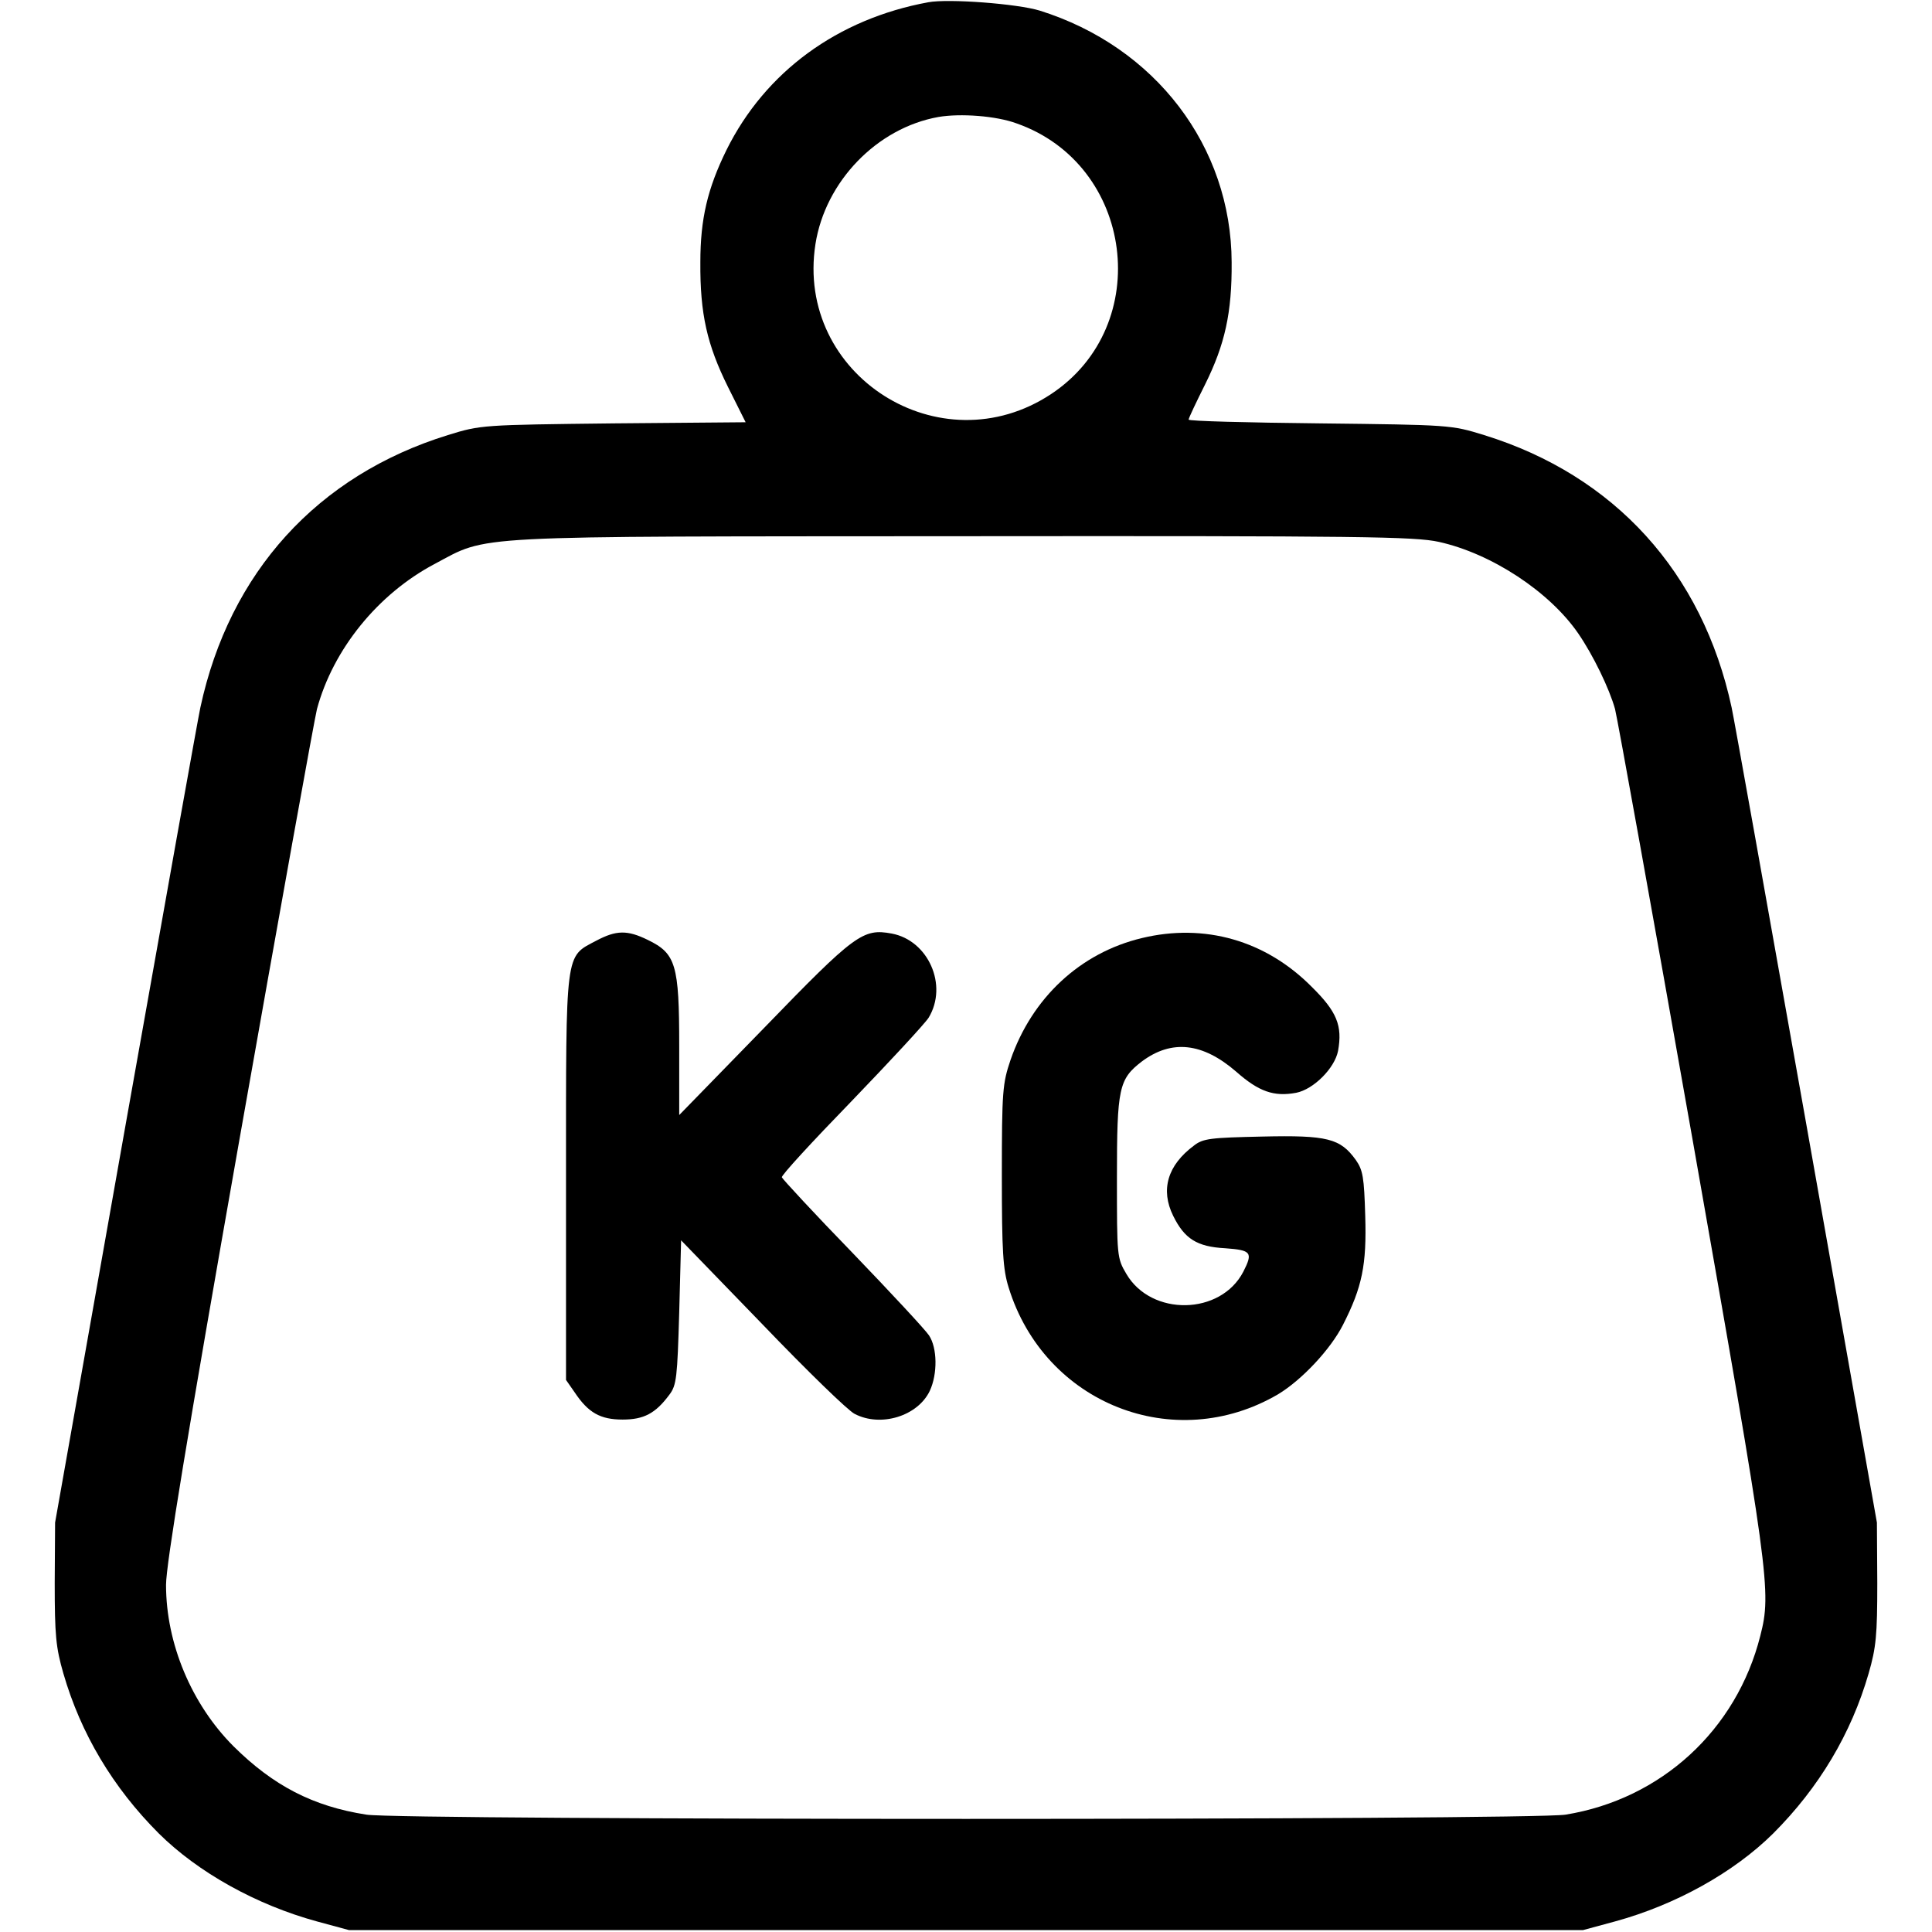
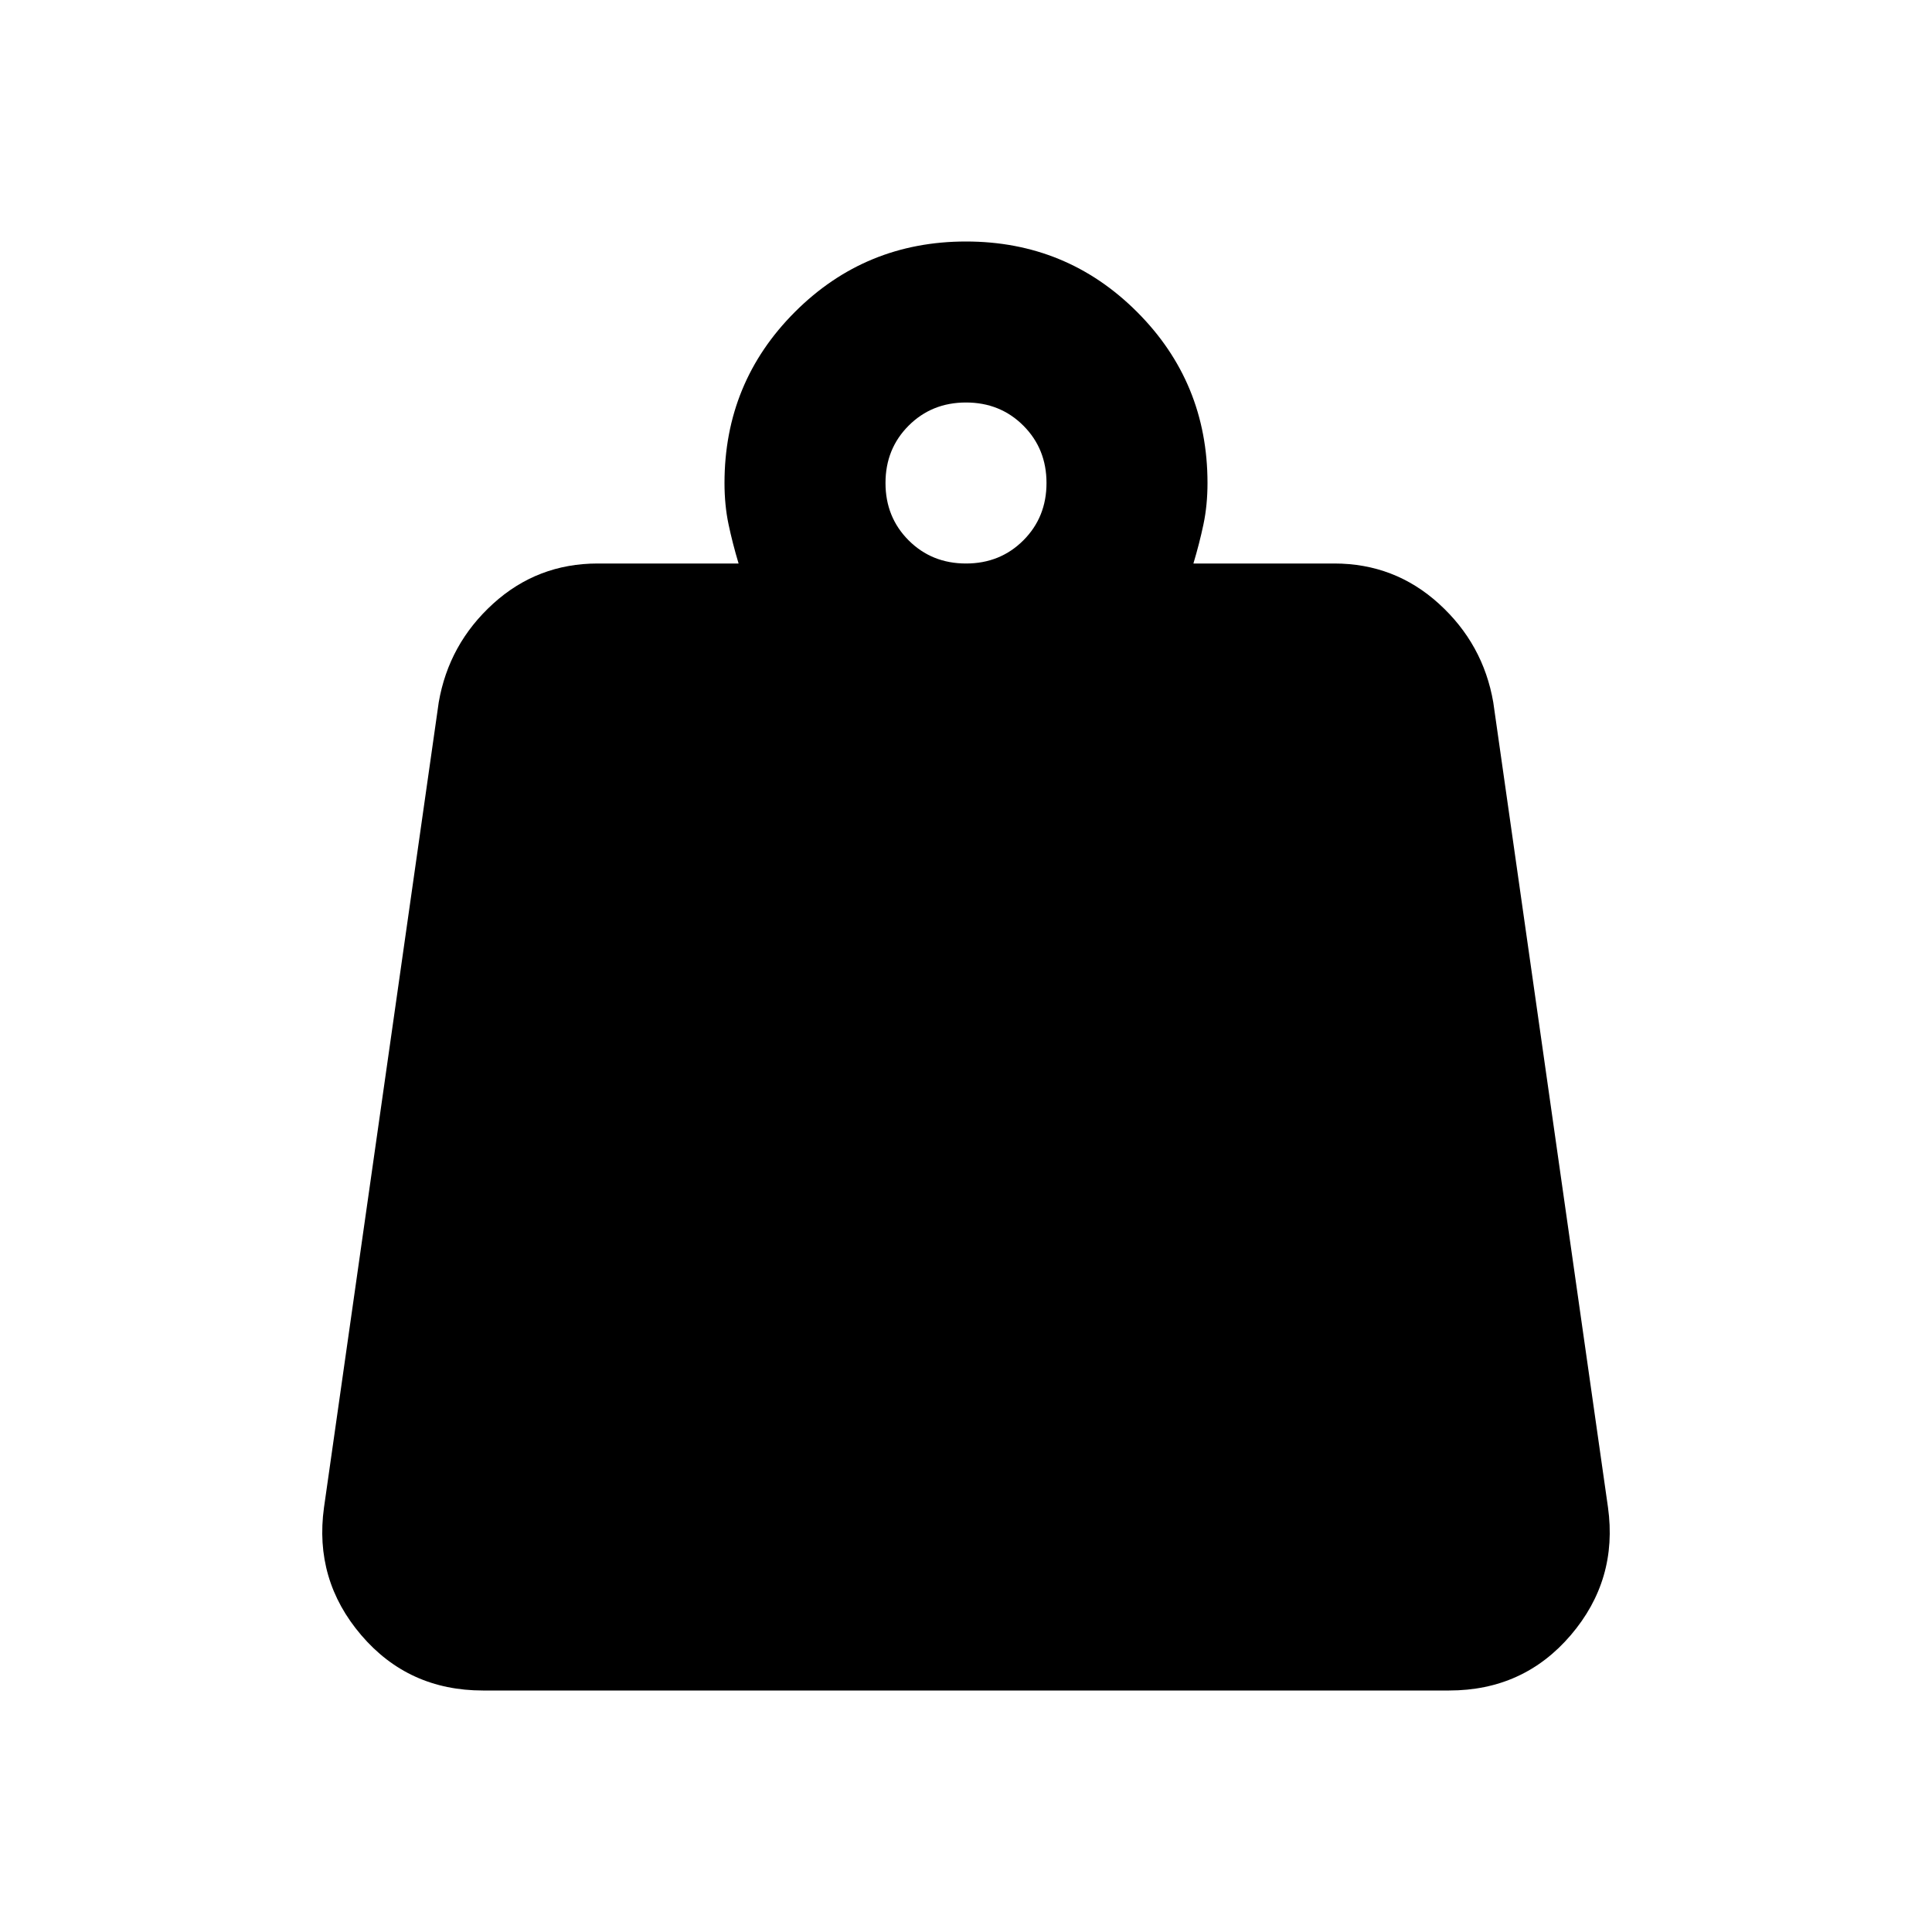
- <svg xmlns="http://www.w3.org/2000/svg" version="1.0" width="512pt" height="512pt" viewBox="0 0 512 512" preserveAspectRatio="xMidYMid meet">
-   <g transform="translate(0,512) scale(0.1,-0.1)" fill="#000000" stroke="none">
-     <path d="M2460 5114 c-240 -44 -432 -184 -535 -392 -50 -102 -69 -182 -69 -297 -1 -137 18 -219 73 -330 l47 -94 -350 -3 c-348 -4 -352 -4 -439 -31 -346 -107 -579 -364 -656 -722 -6 -27 -95 -525 -198 -1105 l-187 -1055 -1 -160 c0 -138 3 -171 23 -240 46 -159 131 -302 253 -424 104 -103 258 -189 419 -233 l85 -23 1635 0 1635 0 85 23 c161 44 315 130 419 233 122 122 207 265 253 424 20 69 23 102 23 240 l-1 160 -187 1055 c-103 580 -192 1078 -198 1105 -77 358 -310 615 -656 722 -87 27 -91 27 -435 31 -192 2 -348 6 -348 10 0 4 20 46 44 94 52 105 71 189 70 323 -1 307 -202 571 -509 667 -59 18 -241 32 -295 22z m234 -321 c311 -109 366 -535 92 -717 -294 -195 -679 50 -625 397 26 166 163 308 326 337 58 10 153 3 207 -17z m1119 -1109 c140 -31 293 -132 369 -242 40 -58 83 -147 98 -201 6 -23 99 -538 206 -1144 204 -1158 209 -1194 179 -1312 -63 -250 -263 -433 -516 -474 -89 -15 -3089 -15 -3178 0 -142 22 -247 77 -352 181 -111 111 -179 272 -179 428 0 53 56 395 194 1177 107 606 200 1121 206 1144 43 159 162 305 311 384 147 78 70 73 1402 74 1058 1 1196 -1 1260 -15z" />
-     <path d="M1580 2627 c-83 -44 -80 -20 -80 -628 l0 -536 23 -33 c36 -54 68 -72 127 -72 56 0 87 16 124 66 19 25 21 46 26 218 l5 191 215 -222 c118 -123 228 -230 245 -238 69 -36 167 -6 199 61 21 45 20 114 -2 147 -9 14 -100 112 -202 218 -102 105 -186 196 -188 201 -2 5 81 95 183 200 102 106 195 206 206 223 52 86 -1 205 -98 223 -76 14 -97 -1 -337 -249 l-226 -232 0 183 c0 216 -9 245 -83 281 -55 27 -84 26 -137 -2z" />
-     <path d="M3026 2634 c-163 -39 -291 -158 -348 -323 -21 -62 -23 -82 -23 -306 0 -202 3 -249 18 -297 95 -308 439 -444 714 -283 63 38 139 119 172 184 51 100 63 159 59 289 -3 102 -6 121 -25 148 -41 57 -75 66 -248 62 -137 -3 -157 -5 -181 -24 -70 -52 -89 -117 -55 -186 30 -61 63 -82 138 -86 69 -5 74 -11 48 -62 -60 -116 -244 -119 -310 -6 -25 42 -25 47 -25 255 0 238 5 261 66 308 79 59 161 50 250 -27 60 -53 100 -67 159 -56 46 9 102 65 111 111 12 67 -3 104 -70 170 -122 123 -284 169 -450 129z" />
-   </g>
+ <svg xmlns="http://www.w3.org/2000/svg" height="24px" viewBox="0 -960 960 960" width="24px" fill="#000">
+   <path d="M480-680q17 0 28.5-11.5T520-720q0-17-11.5-28.5T480-760q-17 0-28.5 11.5T440-720q0 17 11.5 28.5T480-680Zm113 0h70q30 0 52 20t27 49l57 400q5 36-18.5 63.5T720-120H240q-37 0-60.5-27.5T161-211l57-400q5-29 27-49t52-20h70q-3-10-5-19.5t-2-20.5q0-50 35-85t85-35q50 0 85 35t35 85q0 11-2 20.5t-5 19.5Z" />
</svg>
